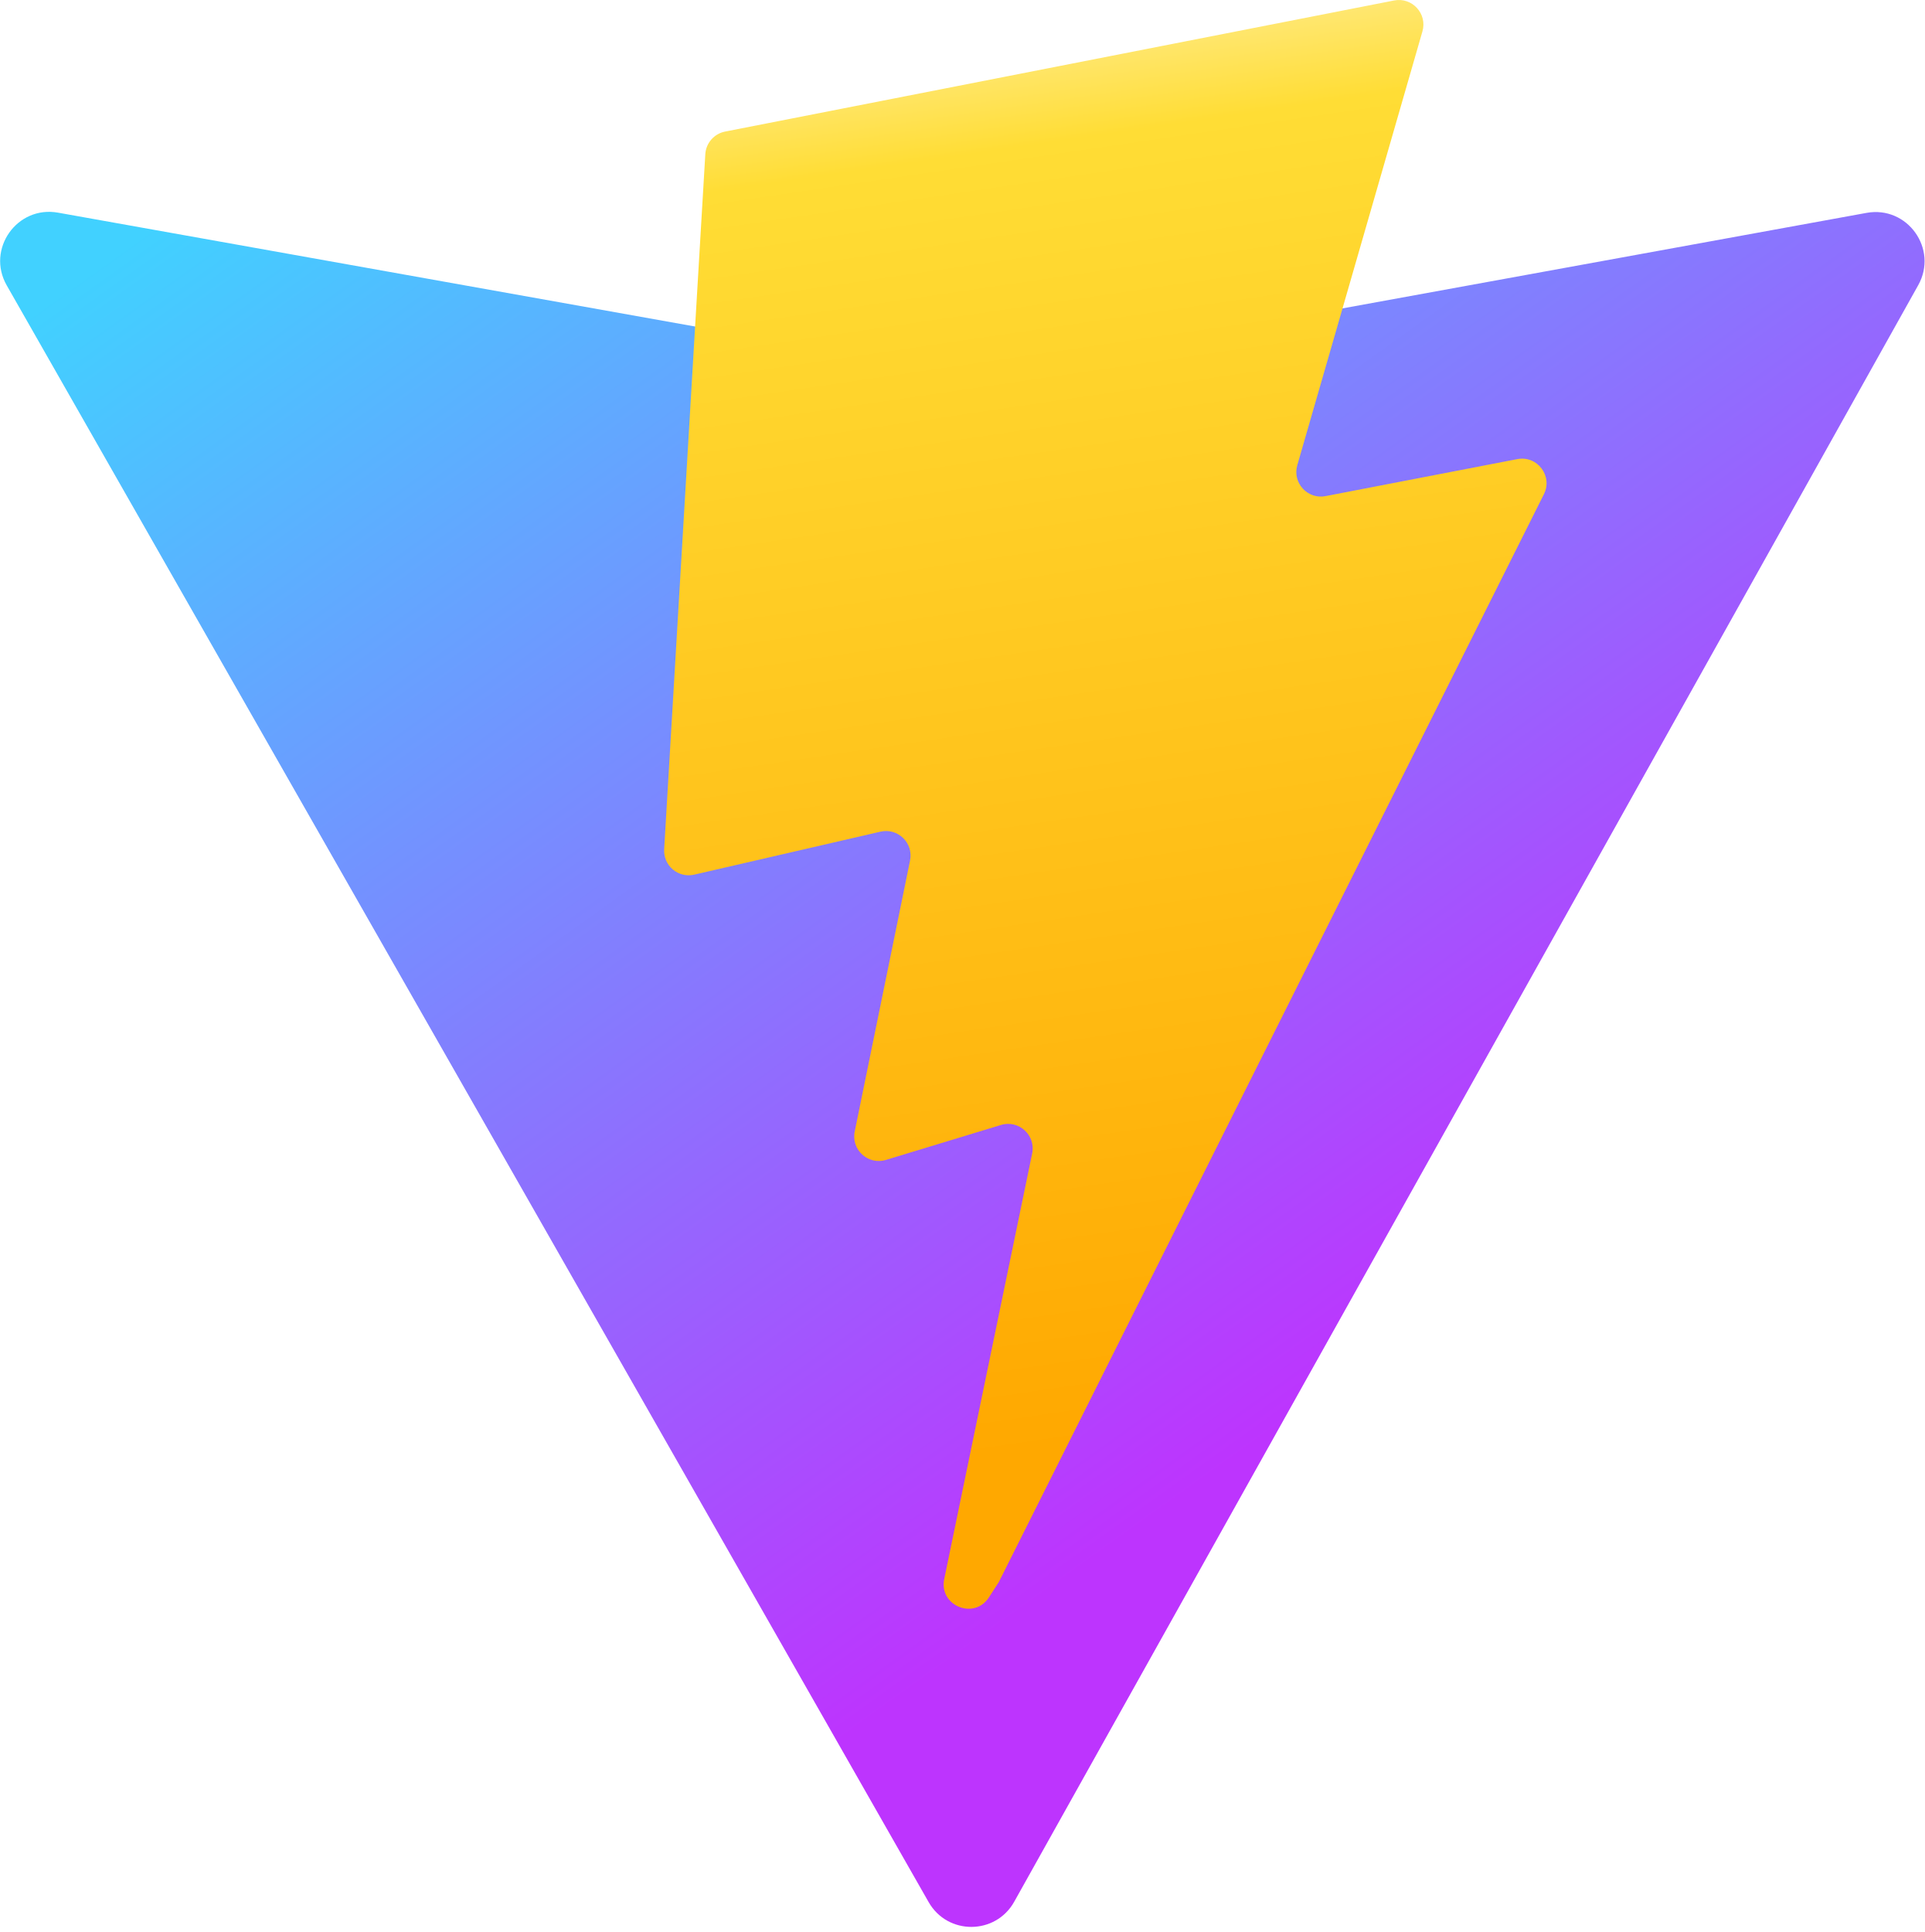
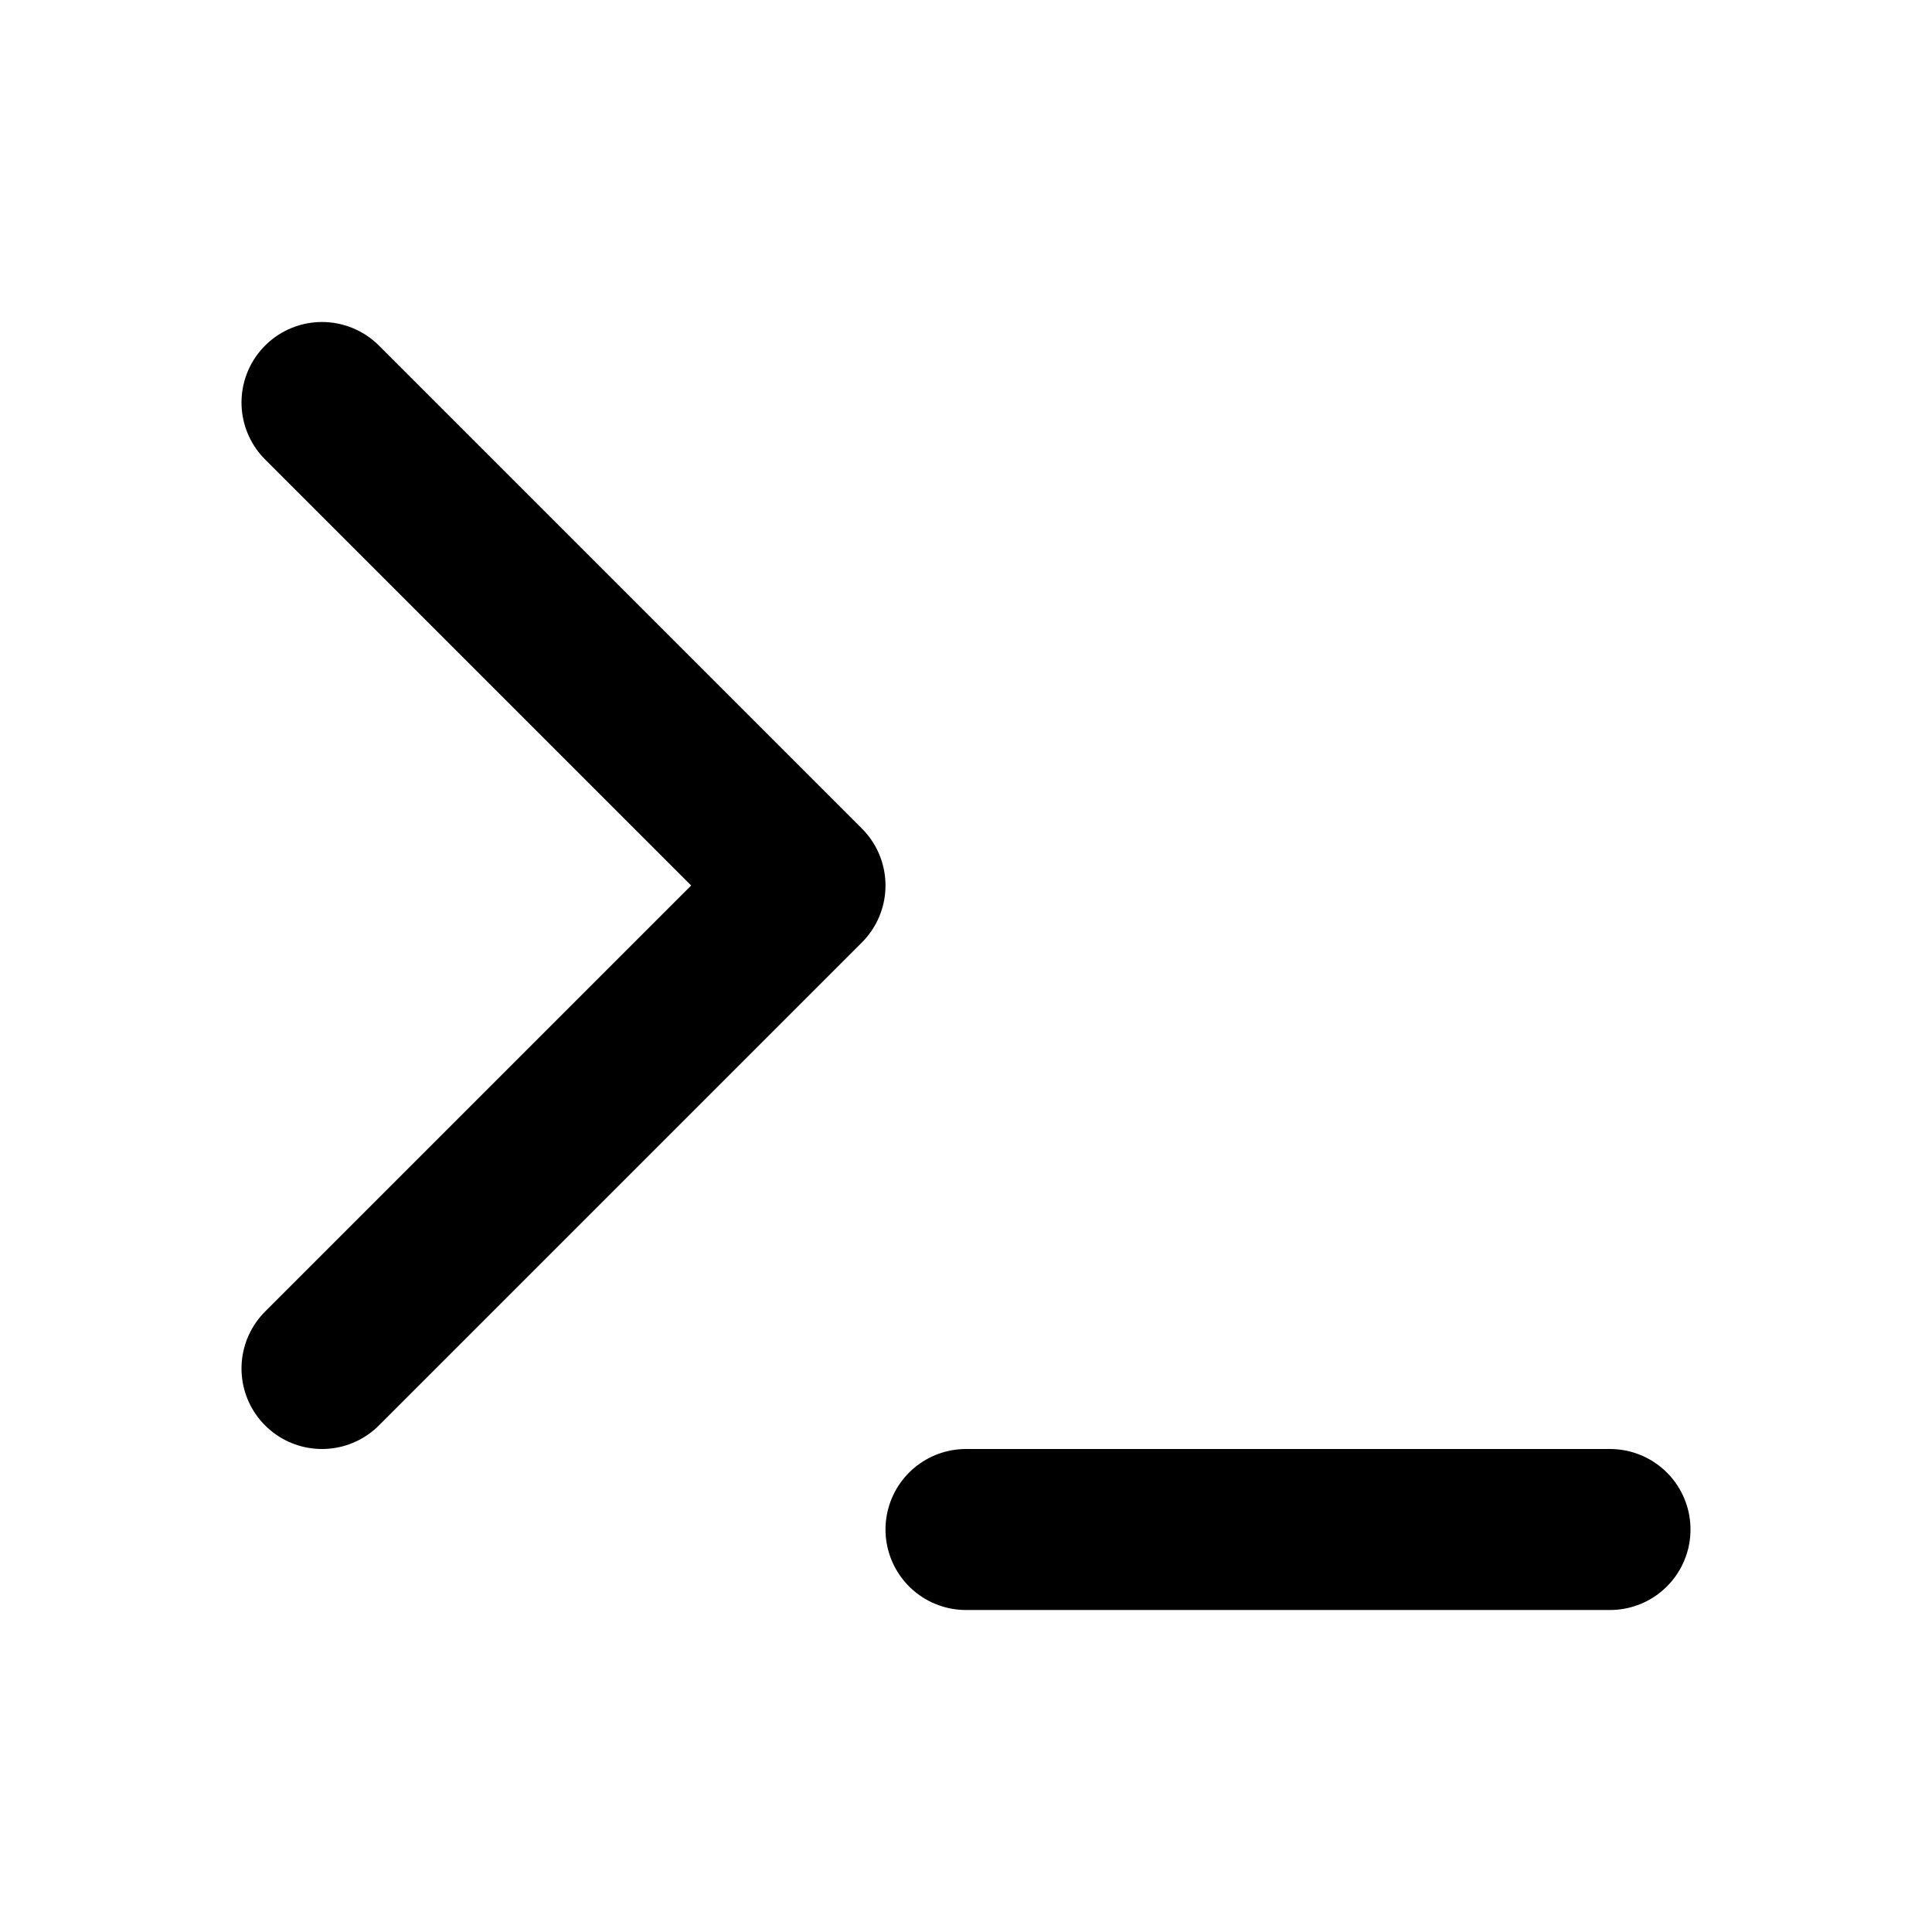
- <svg xmlns="http://www.w3.org/2000/svg" aria-hidden="true" role="img" class="iconify iconify--logos" width="31.88" height="32" preserveAspectRatio="xMidYMid meet" viewBox="0 0 256 257">
-   <defs>
-     <linearGradient id="IconifyId1813088fe1fbc01fb466" x1="-.828%" x2="57.636%" y1="7.652%" y2="78.411%">
-       <stop offset="0%" stop-color="#41D1FF" />
-       <stop offset="100%" stop-color="#BD34FE" />
-     </linearGradient>
-     <linearGradient id="IconifyId1813088fe1fbc01fb467" x1="43.376%" x2="50.316%" y1="2.242%" y2="89.03%">
-       <stop offset="0%" stop-color="#FFEA83" />
-       <stop offset="8.333%" stop-color="#FFDD35" />
-       <stop offset="100%" stop-color="#FFA800" />
-     </linearGradient>
-   </defs>
-   <path fill="url(#IconifyId1813088fe1fbc01fb466)" d="M255.153 37.938L134.897 252.976c-2.483 4.44-8.862 4.466-11.382.048L.875 37.958c-2.746-4.814 1.371-10.646 6.827-9.67l120.385 21.517a6.537 6.537 0 0 0 2.322-.004l117.867-21.483c5.438-.991 9.574 4.796 6.877 9.62Z" />
-   <path fill="url(#IconifyId1813088fe1fbc01fb467)" d="M185.432.063L96.44 17.501a3.268 3.268 0 0 0-2.634 3.014l-5.474 92.456a3.268 3.268 0 0 0 3.997 3.378l24.777-5.718c2.318-.535 4.413 1.507 3.936 3.838l-7.361 36.047c-.495 2.426 1.782 4.5 4.151 3.78l15.304-4.649c2.372-.72 4.652 1.36 4.15 3.788l-11.698 56.621c-.732 3.542 3.979 5.473 5.943 2.437l1.313-2.028l72.516-144.72c1.215-2.423-.88-5.186-3.54-4.672l-25.505 4.922c-2.396.462-4.435-1.77-3.759-4.114l16.646-57.705c.677-2.35-1.37-4.583-3.769-4.113Z" />
+ <svg xmlns="http://www.w3.org/2000/svg" width="32" height="32" viewBox="0 0 24 24" fill="none" stroke="currentColor" stroke-width="2" stroke-linecap="round" stroke-linejoin="round" class="lucide lucide-terminal-icon lucide-terminal">
+   <path d="M12 19h8" />
+   <path d="m4 17 6-6-6-6" />
</svg>
